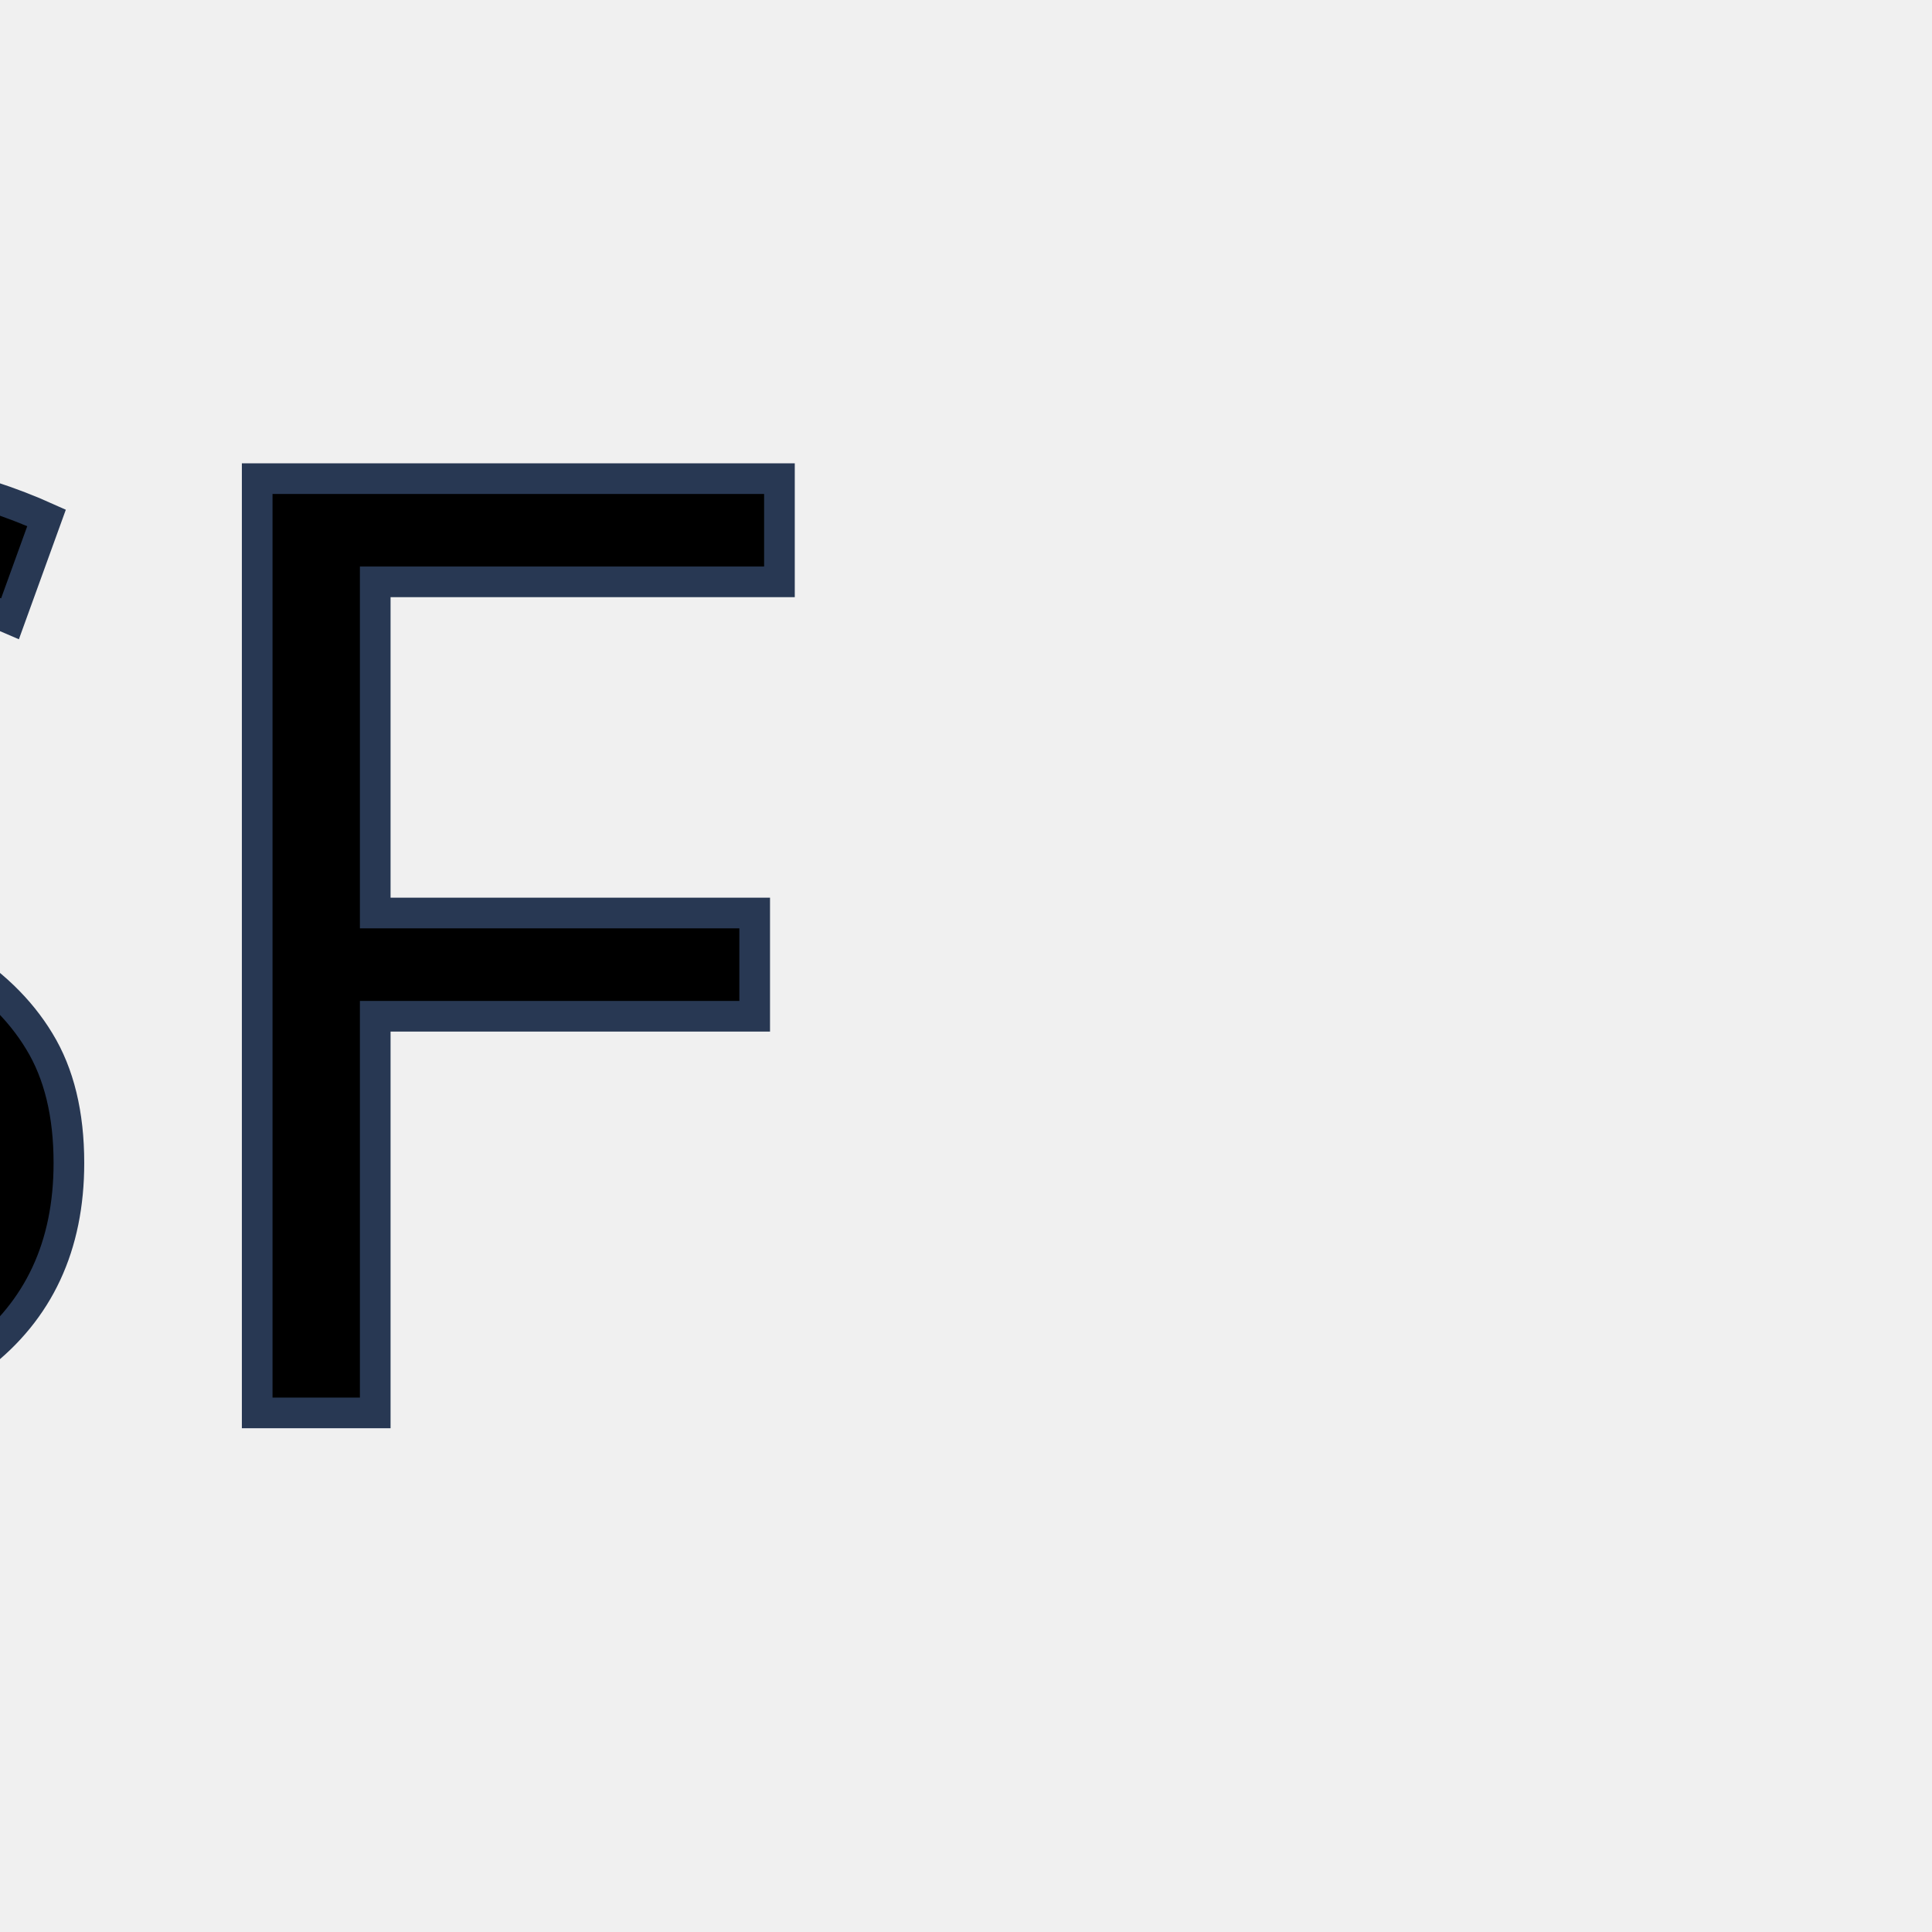
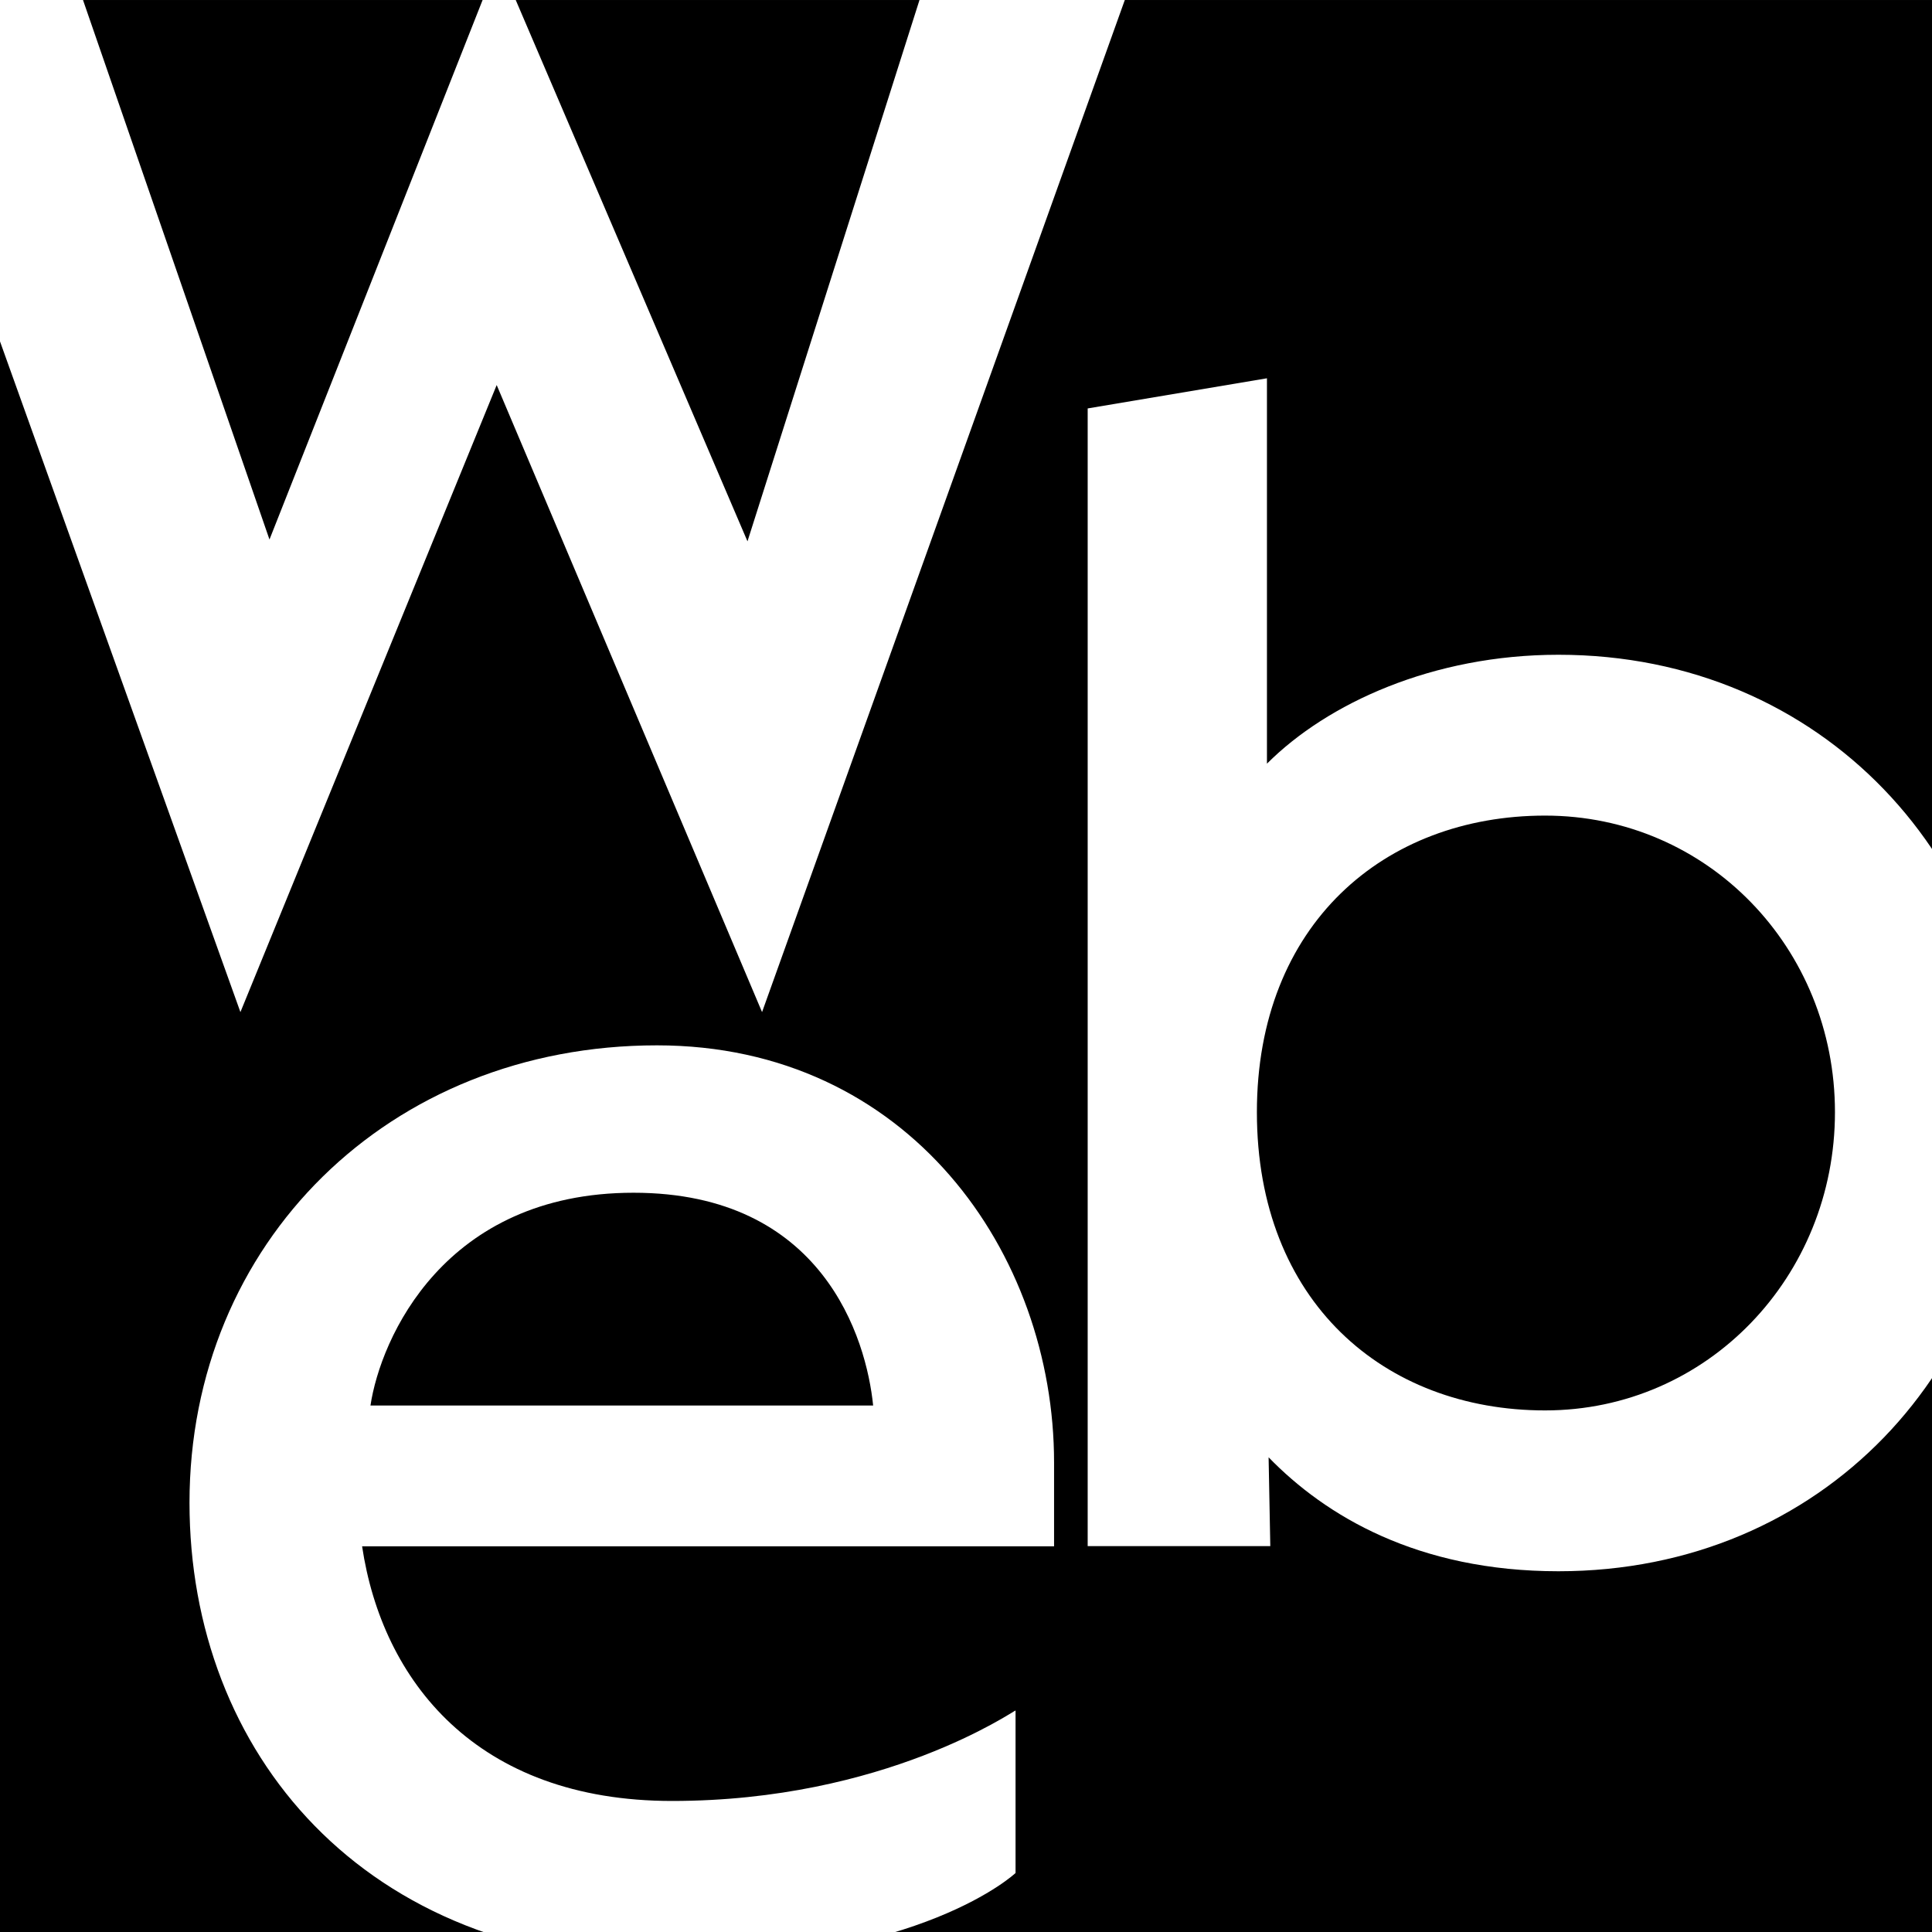
- <svg xmlns="http://www.w3.org/2000/svg" width="100mm" height="100mm" viewBox="0 0 100 100" version="1.1" id="svg1">
+ <svg xmlns="http://www.w3.org/2000/svg" width="48mm" height="48mm" viewBox="0 0 48 48" version="1.1" id="svg1">
  <defs id="defs1" />
-   <g id="layer1">
-     <text xml:space="preserve" style="font-style:normal;font-variant:normal;font-weight:normal;font-stretch:normal;font-size:67.733px;font-family:Lack;-inkscape-font-specification:Lack;text-align:center;text-anchor:middle;fill:none;fill-opacity:0.812;stroke:#283853;stroke-width:1.587" x="49.763" y="73.132" id="text1">
-       <tspan id="tspan1" style="font-size:67.733px;fill:#000000;fill-opacity:1;stroke-width:1.587" x="49.763" y="73.132">SF</tspan>
-     </text>
+   <g id="layer1" transform="translate(-29.89792,-78.31667)">
+     <rect style="fill:#000000;fill-opacity:1;stroke:none;stroke-width:1.732;stroke-opacity:1" id="rect2" width="48" height="48" x="29.898" y="78.317" />
+     <path d="m 68.618,117.354 c 6.577,0 11.24,-5.079 11.24,-11.364 0,-6.286 -4.662,-11.406 -11.24,-11.406 -3.122,0 -5.745,1.207 -7.243,2.706 V 87.715 l -4.454,0.749 v 28.265 h 4.537 l -0.042,-2.206 c 1.415,1.457 3.705,2.831 7.202,2.831 z m -0.333,-3.996 c -3.996,0 -7.16,-2.706 -7.16,-7.41 0,-4.662 3.164,-7.368 7.16,-7.368 4.038,0 7.202,3.289 7.202,7.368 0,4.08 -3.164,7.41 -7.202,7.41 z" id="text5-2" style="font-size:157.333px;font-family:Lack;-inkscape-font-specification:'Lack, Normal';fill:#ffffff;stroke-width:1.587" aria-label="b" />
+     <path d="m 46.512,127.057 c 6.286,0 8.617,-2.206 8.617,-2.206 v -4.038 c -0.042,0 -3.247,2.248 -8.534,2.248 -4.87,0 -7.202,-2.997 -7.701,-6.327 h 17.192 v -2.081 c 0,-5.203 -3.622,-10.365 -9.866,-10.365 -6.66,0 -11.614,4.912 -11.614,11.364 0,6.203 4.329,11.406 11.906,11.406 z m -7.41,-13.82 c 0.25,-1.665 1.832,-5.287 6.536,-5.287 4.704,0 5.786,3.622 5.953,5.287 z" id="text5-5" style="font-size:157.333px;font-family:Lack;-inkscape-font-specification:'Lack, Normal';fill:#ffffff;stroke-width:1.587" aria-label="e" />
+     <path d="m 35.871,103.462 6.367,-15.579 6.593,15.579 9.031,-25.197 h -5.103 L 48.469,91.766 42.283,77.317 36.593,91.721 31.942,78.265 h -5.103 z" id="text5-6" style="font-size:170.667px;font-family:Lack;-inkscape-font-specification:'Lack, Normal';fill:#ffffff;stroke-width:1.587" aria-label="w" />
  </g>
</svg>
